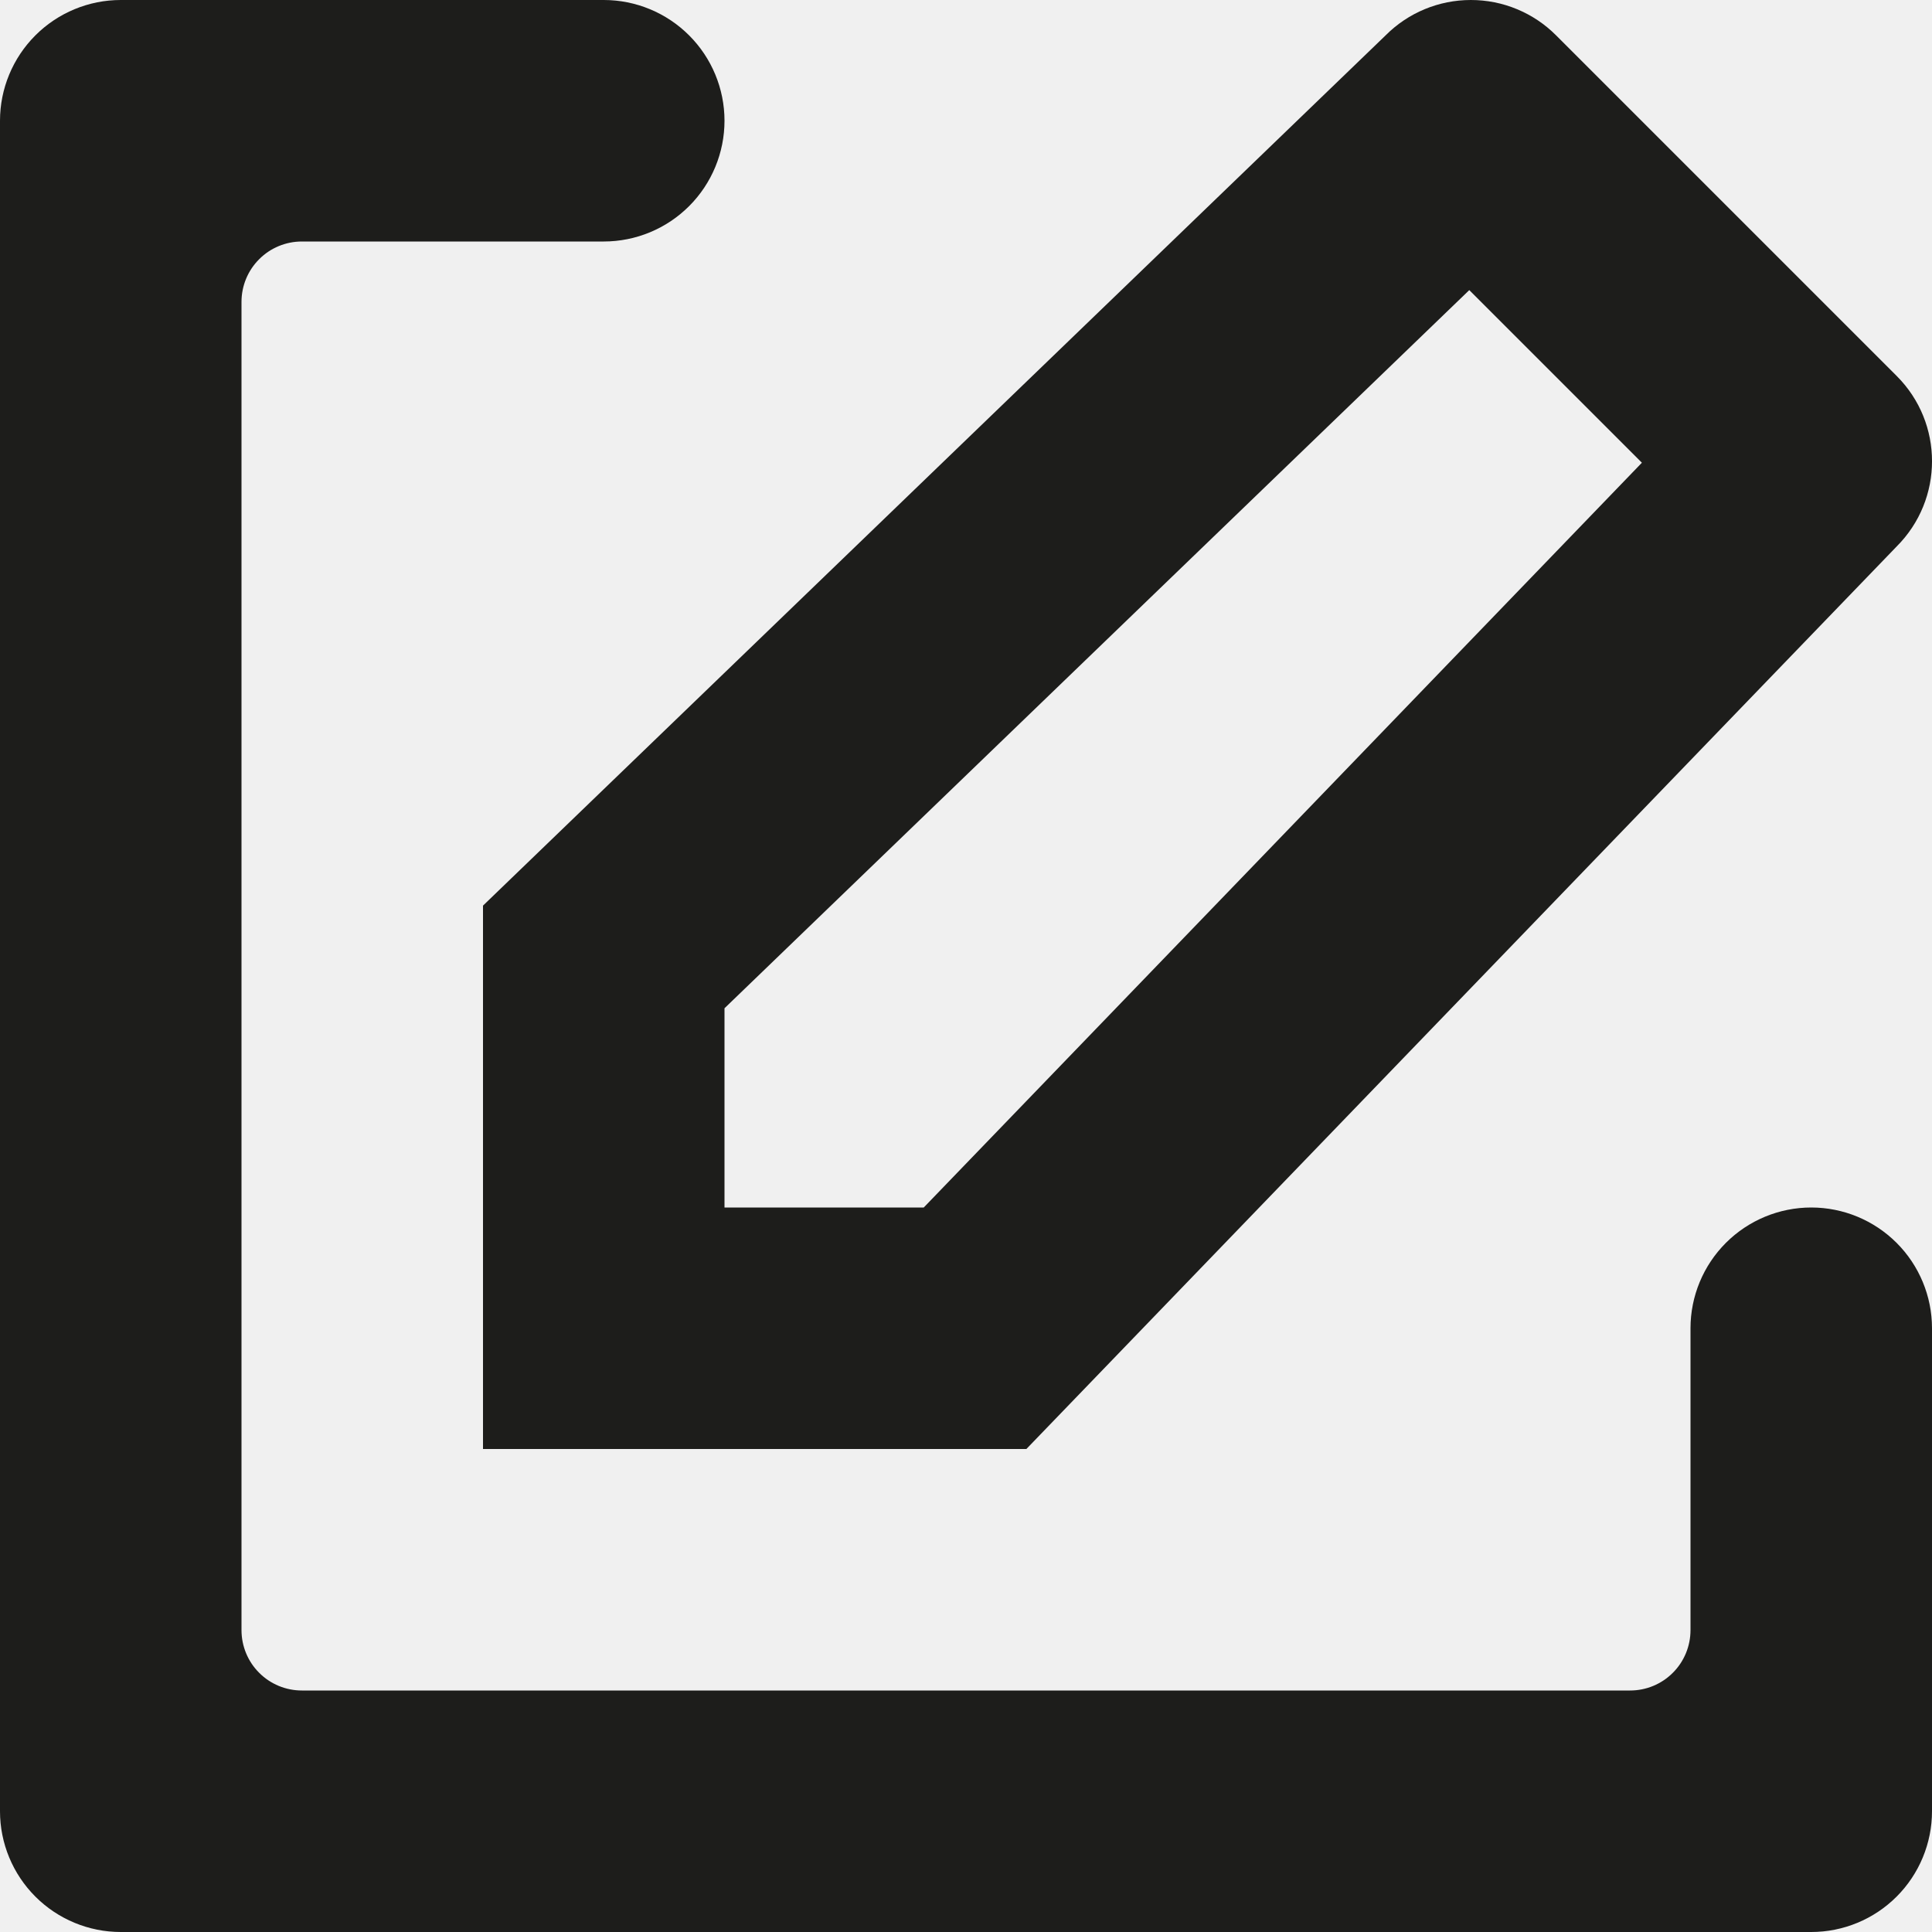
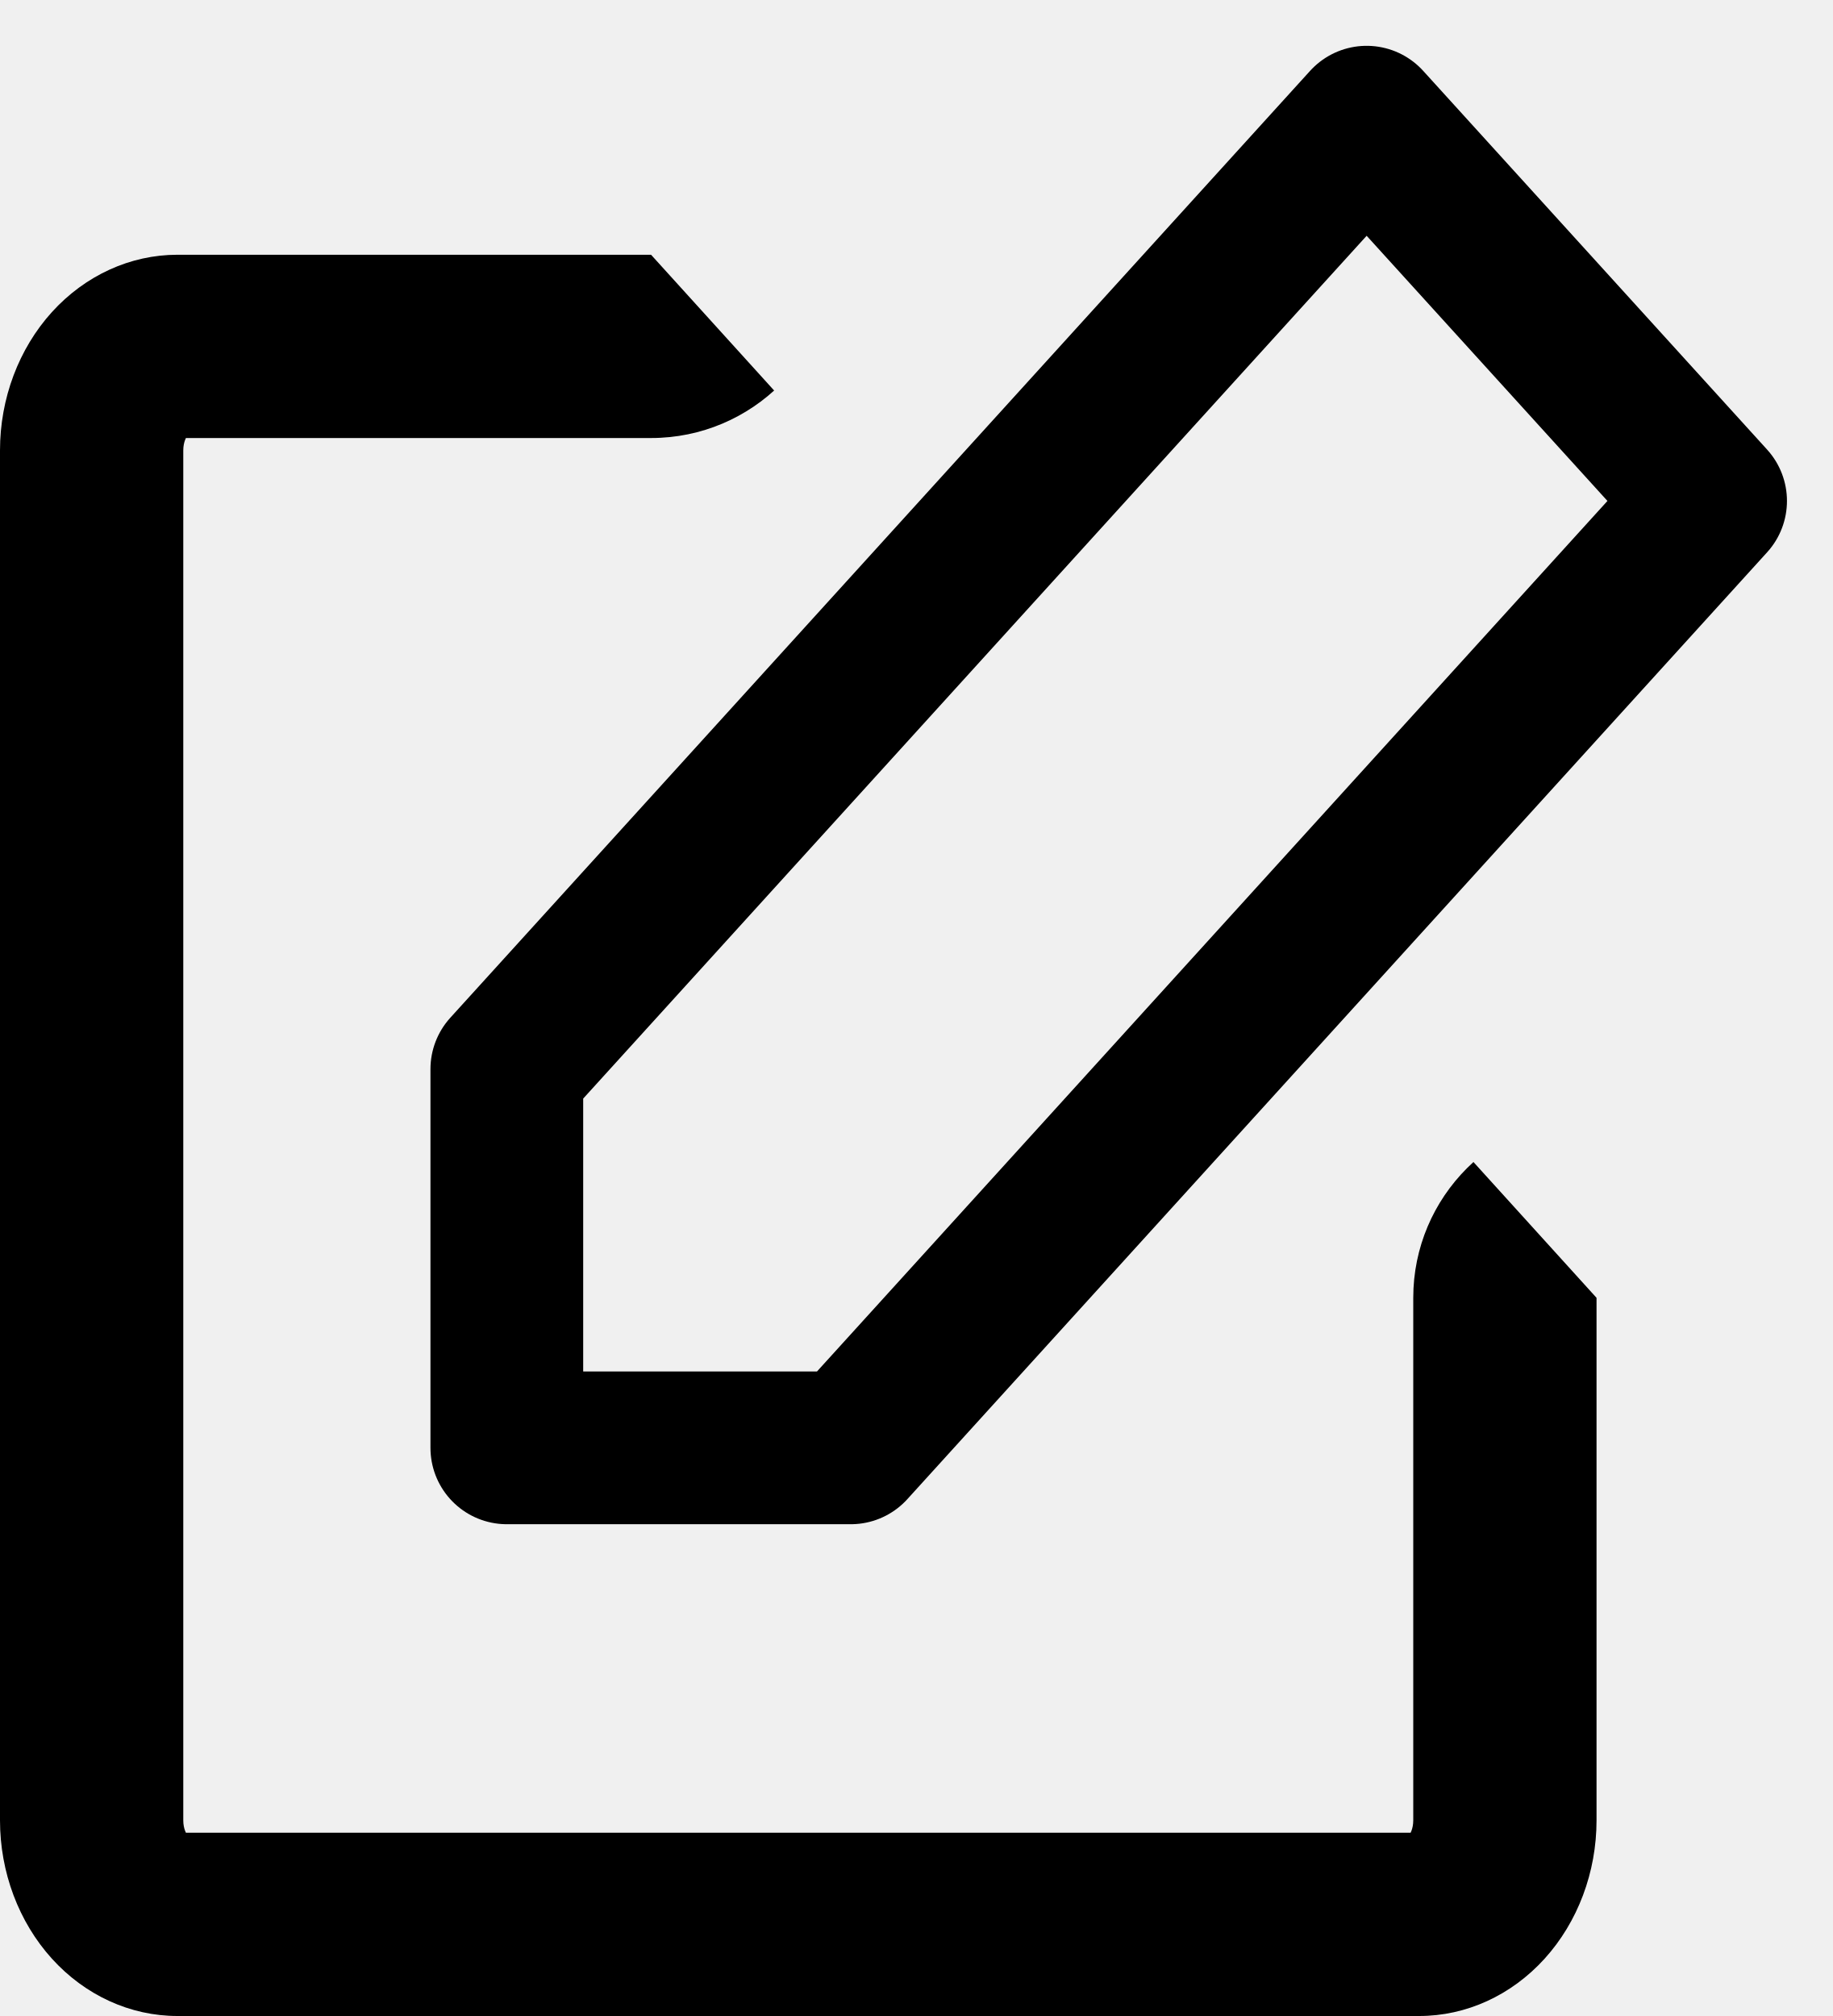
- <svg xmlns="http://www.w3.org/2000/svg" width="32" height="32" viewBox="0 0 32 32" fill="none">
-   <path d="M24.336 4.805L27.195 7.664L15.3 20H12V16.7L24.336 4.805ZM24.362 7.41251e-07C23.832 7.41251e-07 23.325 0.21 22.952 0.584L8 15V24H17L31.416 9.05C32.195 8.27 32.195 7.007 31.416 6.228L25.773 0.585C25.588 0.399 25.368 0.252 25.126 0.152C24.884 0.051 24.624 -0 24.362 7.41251e-07Z" fill="#1D1D1B" />
-   <path d="M28 27C28 27.265 27.895 27.52 27.707 27.707C27.52 27.895 27.265 28 27 28H5C4.735 28 4.48 27.895 4.293 27.707C4.105 27.52 4 27.265 4 27V5C4 4.735 4.105 4.48 4.293 4.293C4.48 4.105 4.735 4 5 4H10C10.53 4 11.039 3.789 11.414 3.414C11.789 3.039 12 2.53 12 2C12 1.47 11.789 0.961 11.414 0.586C11.039 0.211 10.53 0 10 0L2 0C1.47 0 0.961 0.211 0.586 0.586C0.211 0.961 0 1.47 0 2L0 30C0 30.53 0.211 31.039 0.586 31.414C0.961 31.789 1.47 32 2 32H30C30.53 32 31.039 31.789 31.414 31.414C31.789 31.039 32 30.53 32 30V22C32 21.47 31.789 20.961 31.414 20.586C31.039 20.211 30.53 20 30 20C29.47 20 28.961 20.211 28.586 20.586C28.211 20.961 28 21.47 28 22V27Z" fill="#1D1D1B" />
+ <svg xmlns="http://www.w3.org/2000/svg" width="30" height="33" viewBox="0 0 30 33" fill="none">
+   <mask id="path-1-inside-1_80_3" fill="white">
+     <path fill-rule="evenodd" clip-rule="evenodd" d="M26.133 21.244V29.797C26.133 30.646 25.827 31.461 25.283 32.062C24.738 32.663 24 33 23.23 33H2.904C2.134 33 1.395 32.663 0.85 32.062C0.306 31.461 0 30.646 0 29.797V7.373C0 6.524 0.306 5.709 0.85 5.108C1.395 4.508 2.134 4.17 2.904 4.17H10.657" />
+   </mask>
+   <path d="M29.133 21.244C29.133 19.587 27.79 18.244 26.133 18.244C24.477 18.244 23.133 19.587 23.133 21.244H26.133H29.133ZM0 29.797H-3H0ZM2.904 4.17L2.904 1.17L2.904 4.17ZM10.657 7.17C12.313 7.17 13.657 5.827 13.657 4.17C13.657 2.513 12.313 1.17 10.657 1.17V4.17V7.17ZM26.133 21.244H23.133V29.797H26.133H29.133V21.244H26.133ZM26.133 29.797H23.133C23.133 29.941 23.079 30.026 23.06 30.047L25.283 32.062L27.506 34.077C28.576 32.896 29.133 31.352 29.133 29.797H26.133ZM25.283 32.062L23.06 30.047C23.054 30.054 23.063 30.042 23.094 30.028C23.126 30.013 23.173 30 23.23 30V33V36C24.896 36 26.426 35.267 27.506 34.077L25.283 32.062ZM23.23 33V30H2.904V33V36H23.23V33ZM2.904 33V30C2.96 30 3.007 30.013 3.039 30.028C3.071 30.042 3.079 30.054 3.073 30.047L0.85 32.062L-1.372 34.077C-0.293 35.267 1.238 36 2.904 36V33ZM0.85 32.062L3.073 30.047C3.054 30.026 3 29.941 3 29.797H0H-3C-3 31.352 -2.443 32.896 -1.372 34.077L0.85 32.062ZM0 29.797H3V7.373H0H-3V29.797H0ZM0 7.373H3C3 7.23 3.054 7.144 3.073 7.123L0.85 5.108L-1.372 3.093C-2.443 4.274 -3 5.818 -3 7.373H0ZM0.85 5.108L3.073 7.123C3.079 7.116 3.071 7.128 3.039 7.143C3.007 7.157 2.96 7.17 2.904 7.17L2.904 4.17L2.904 1.17C1.238 1.17 -0.293 1.903 -1.372 3.093L0.85 5.108ZM2.904 4.17V7.17H10.657V4.17V1.17H2.904V4.17Z" fill="black" mask="url(#path-1-inside-1_80_3)" />
+   <path fill-rule="evenodd" clip-rule="evenodd" d="M22.37 2L28 8.2L13.926 23.7H8.296V17.5L22.37 2Z" stroke="black" stroke-width="2.5" stroke-linecap="round" stroke-linejoin="round" />
</svg>
